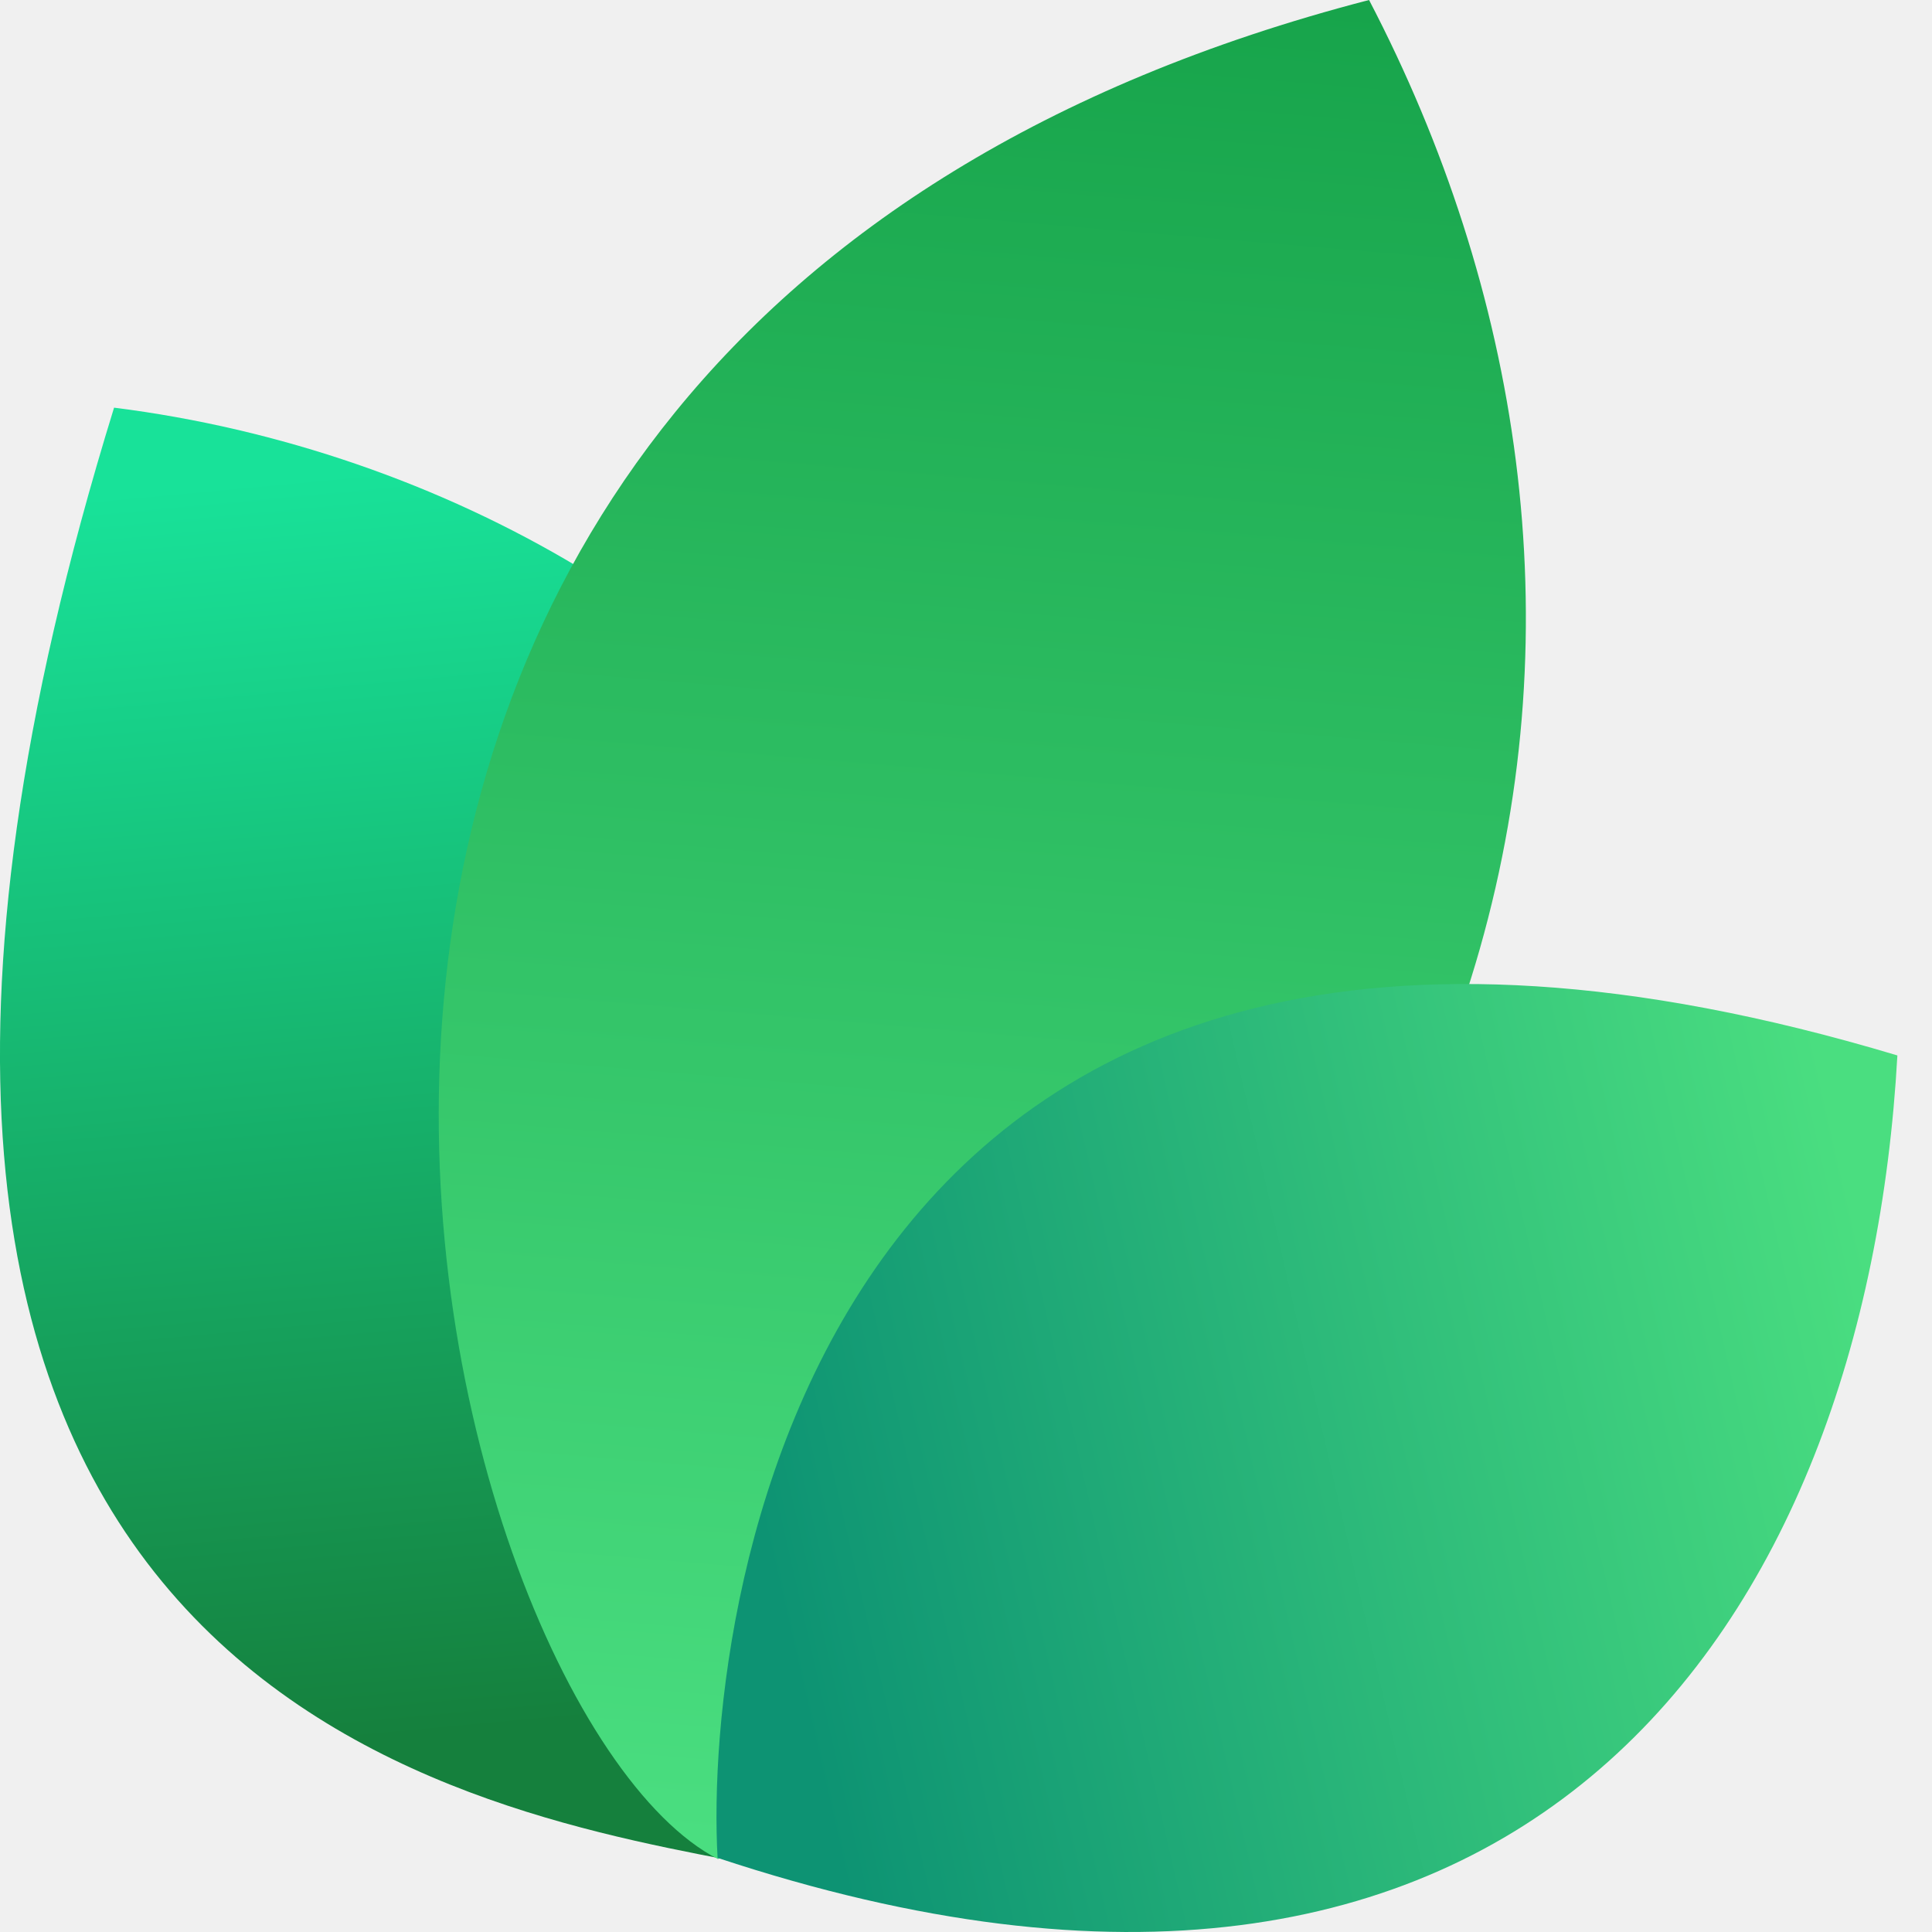
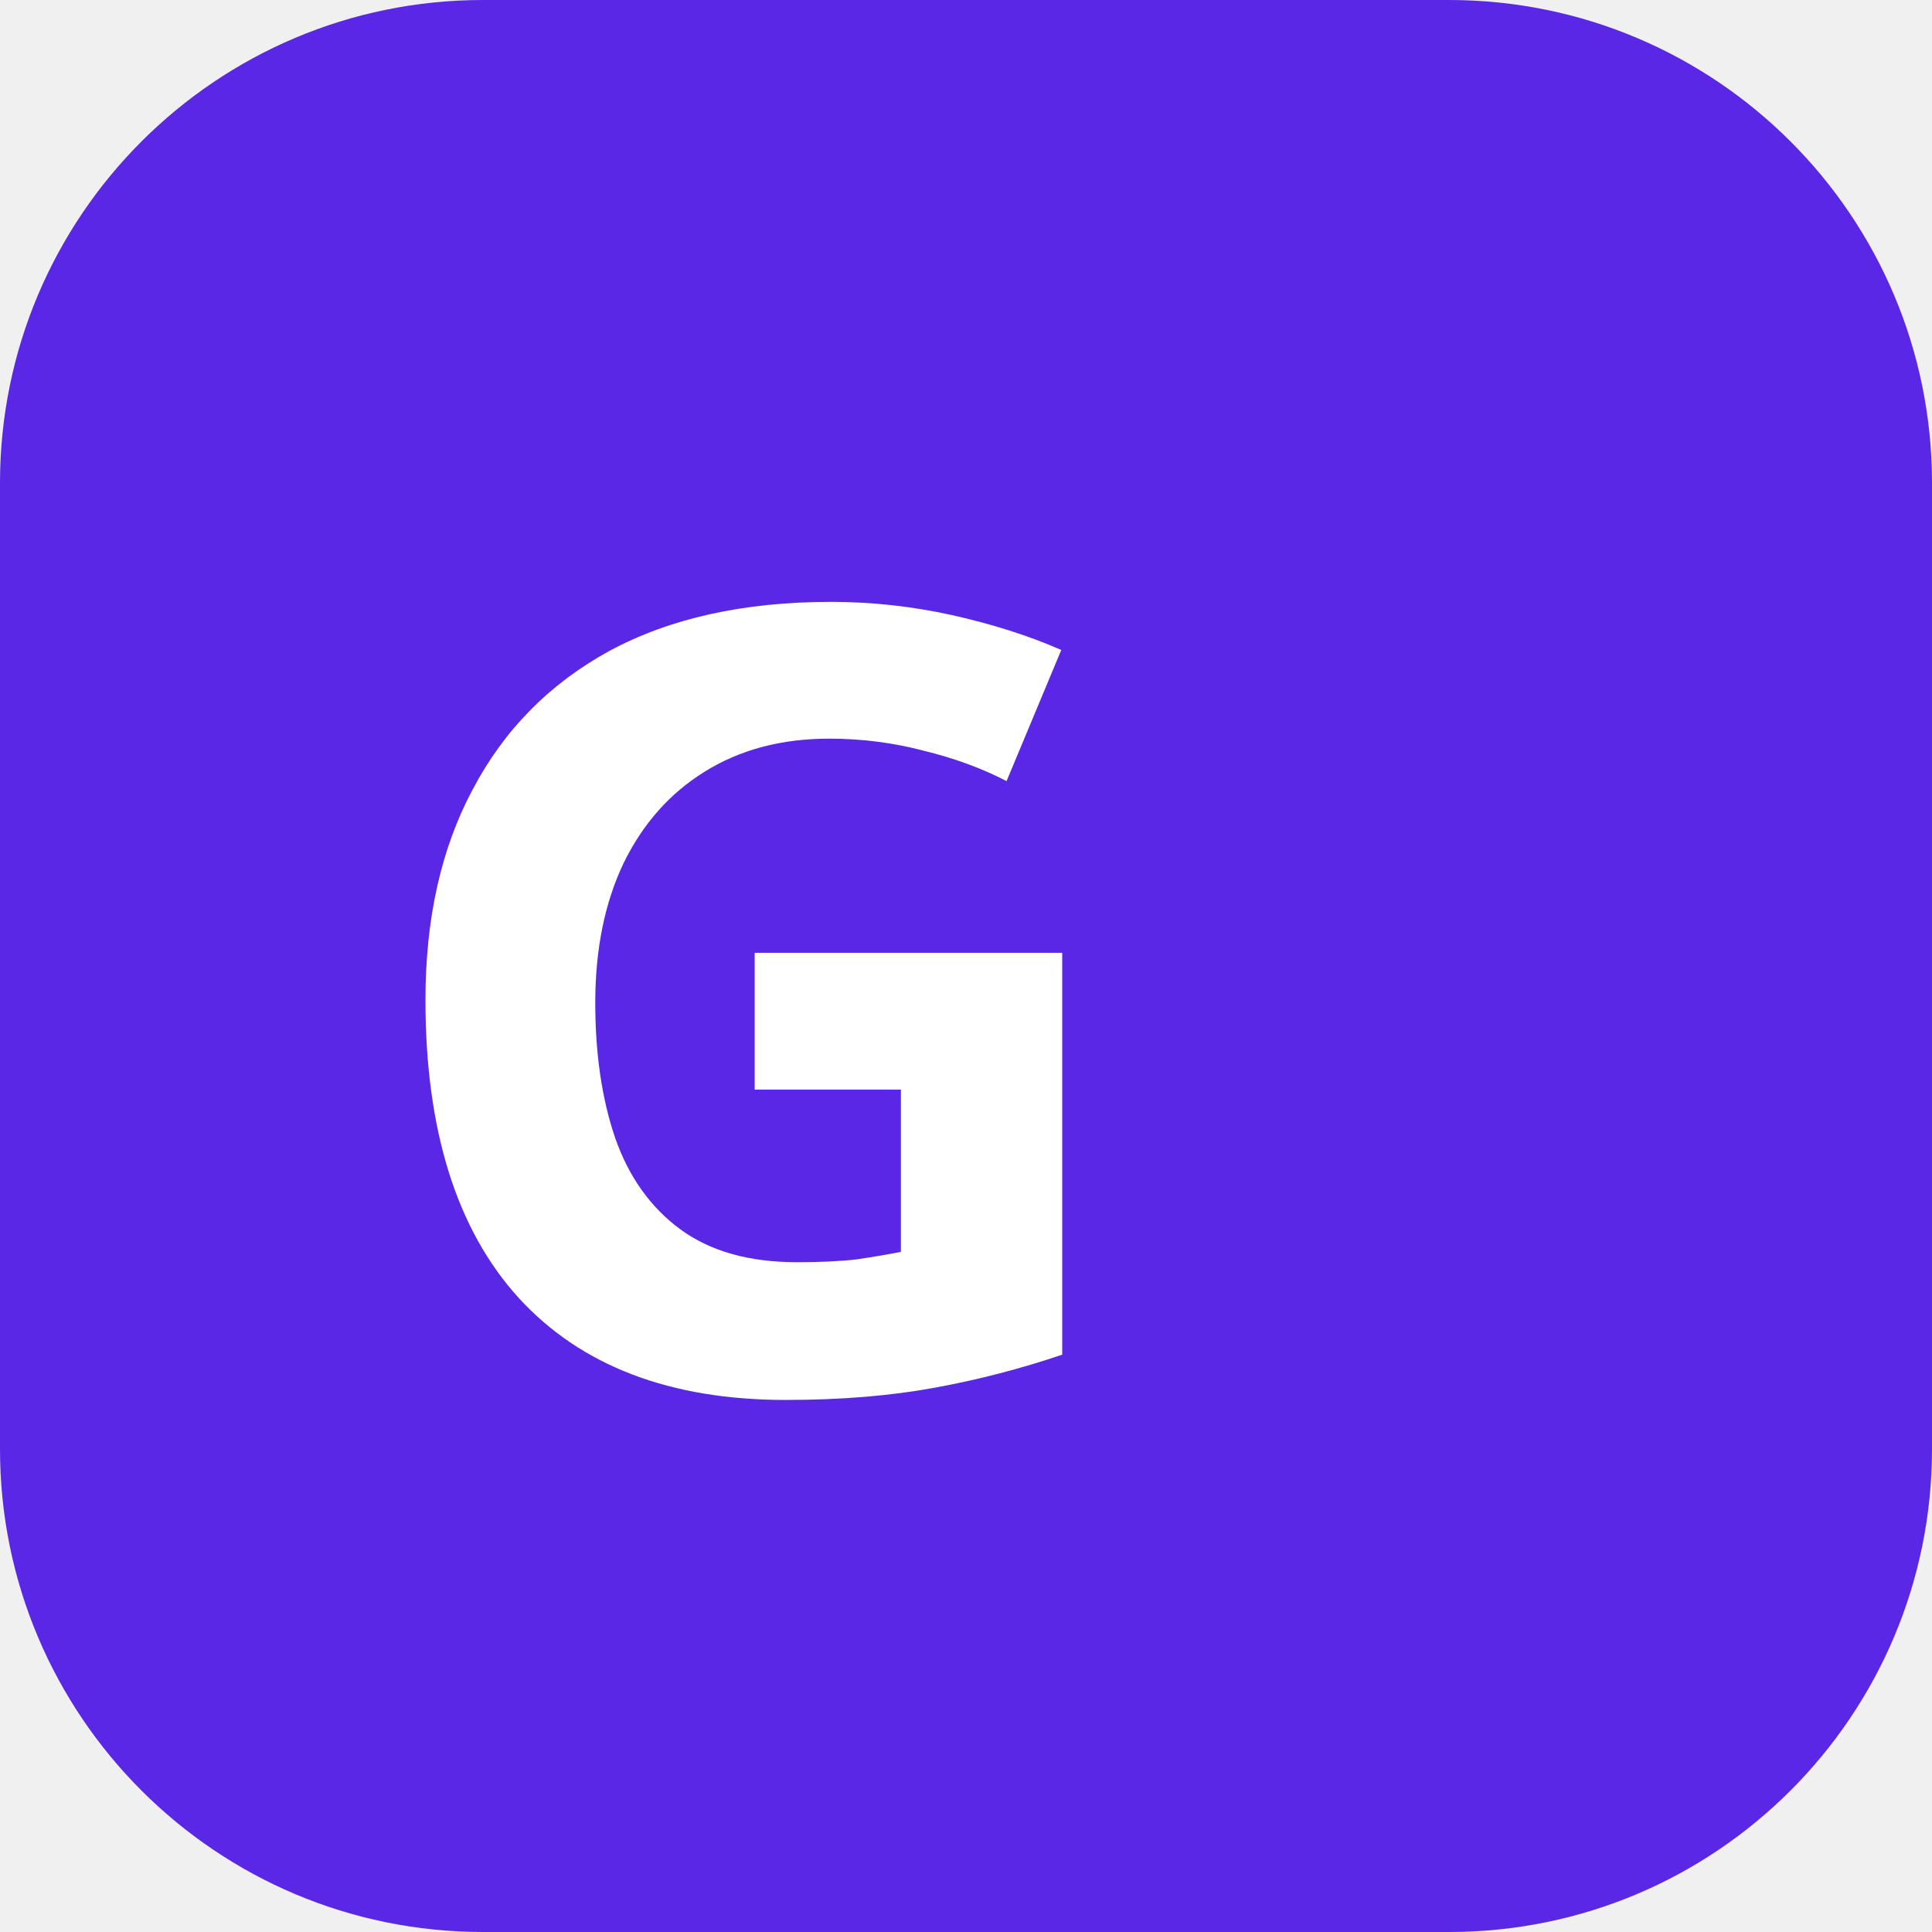
- <svg xmlns="http://www.w3.org/2000/svg" width="24" height="24" viewBox="0 0 24 24" fill="none">
-   <path d="M9.061 23.108C5.268 22.377 -3.391 20.627 1.417 5.064C9.634 6.099 16.973 14.064 9.061 23.108Z" fill="url(#paint0_linear_17557_2021)" />
-   <path d="M8.919 23.094C5.276 21.222 0.784 4.209 17.007 0C20.757 7.193 19.621 16.545 8.919 23.094Z" fill="url(#paint1_linear_17557_2021)" />
-   <path d="M8.914 23.079C8.735 19.882 10.159 9.085 23.57 13.111C23.181 20.123 18.984 26.418 8.914 23.079Z" fill="url(#paint2_linear_17557_2021)" />
-   <defs>
-     <linearGradient id="paint0_linear_17557_2021" x1="3.776" y1="5.916" x2="5.232" y2="21.559" gradientUnits="userSpaceOnUse">
-       <stop stop-color="#18E299" />
-       <stop offset="1" stop-color="#15803D" />
-     </linearGradient>
-     <linearGradient id="paint1_linear_17557_2021" x1="12.171" y1="-0.718" x2="10.19" y2="22.983" gradientUnits="userSpaceOnUse">
-       <stop stop-color="#16A34A" />
-       <stop offset="1" stop-color="#4ADE80" />
-     </linearGradient>
-     <linearGradient id="paint2_linear_17557_2021" x1="23.133" y1="15.353" x2="9.338" y2="18.52" gradientUnits="userSpaceOnUse">
-       <stop stop-color="#4ADE80" />
-       <stop offset="1" stop-color="#0D9373" />
-     </linearGradient>
-   </defs>
+ <svg xmlns="http://www.w3.org/2000/svg" width="32" height="32" viewBox="0 0 32 32" fill="none">
+   <rect width="32" height="32" rx="8" fill="#5927E5" />
+   <text x="6" y="23" font-family="Lexend, sans-serif" font-size="18" font-weight="700" fill="#FFFFFF">G</text>
</svg>
